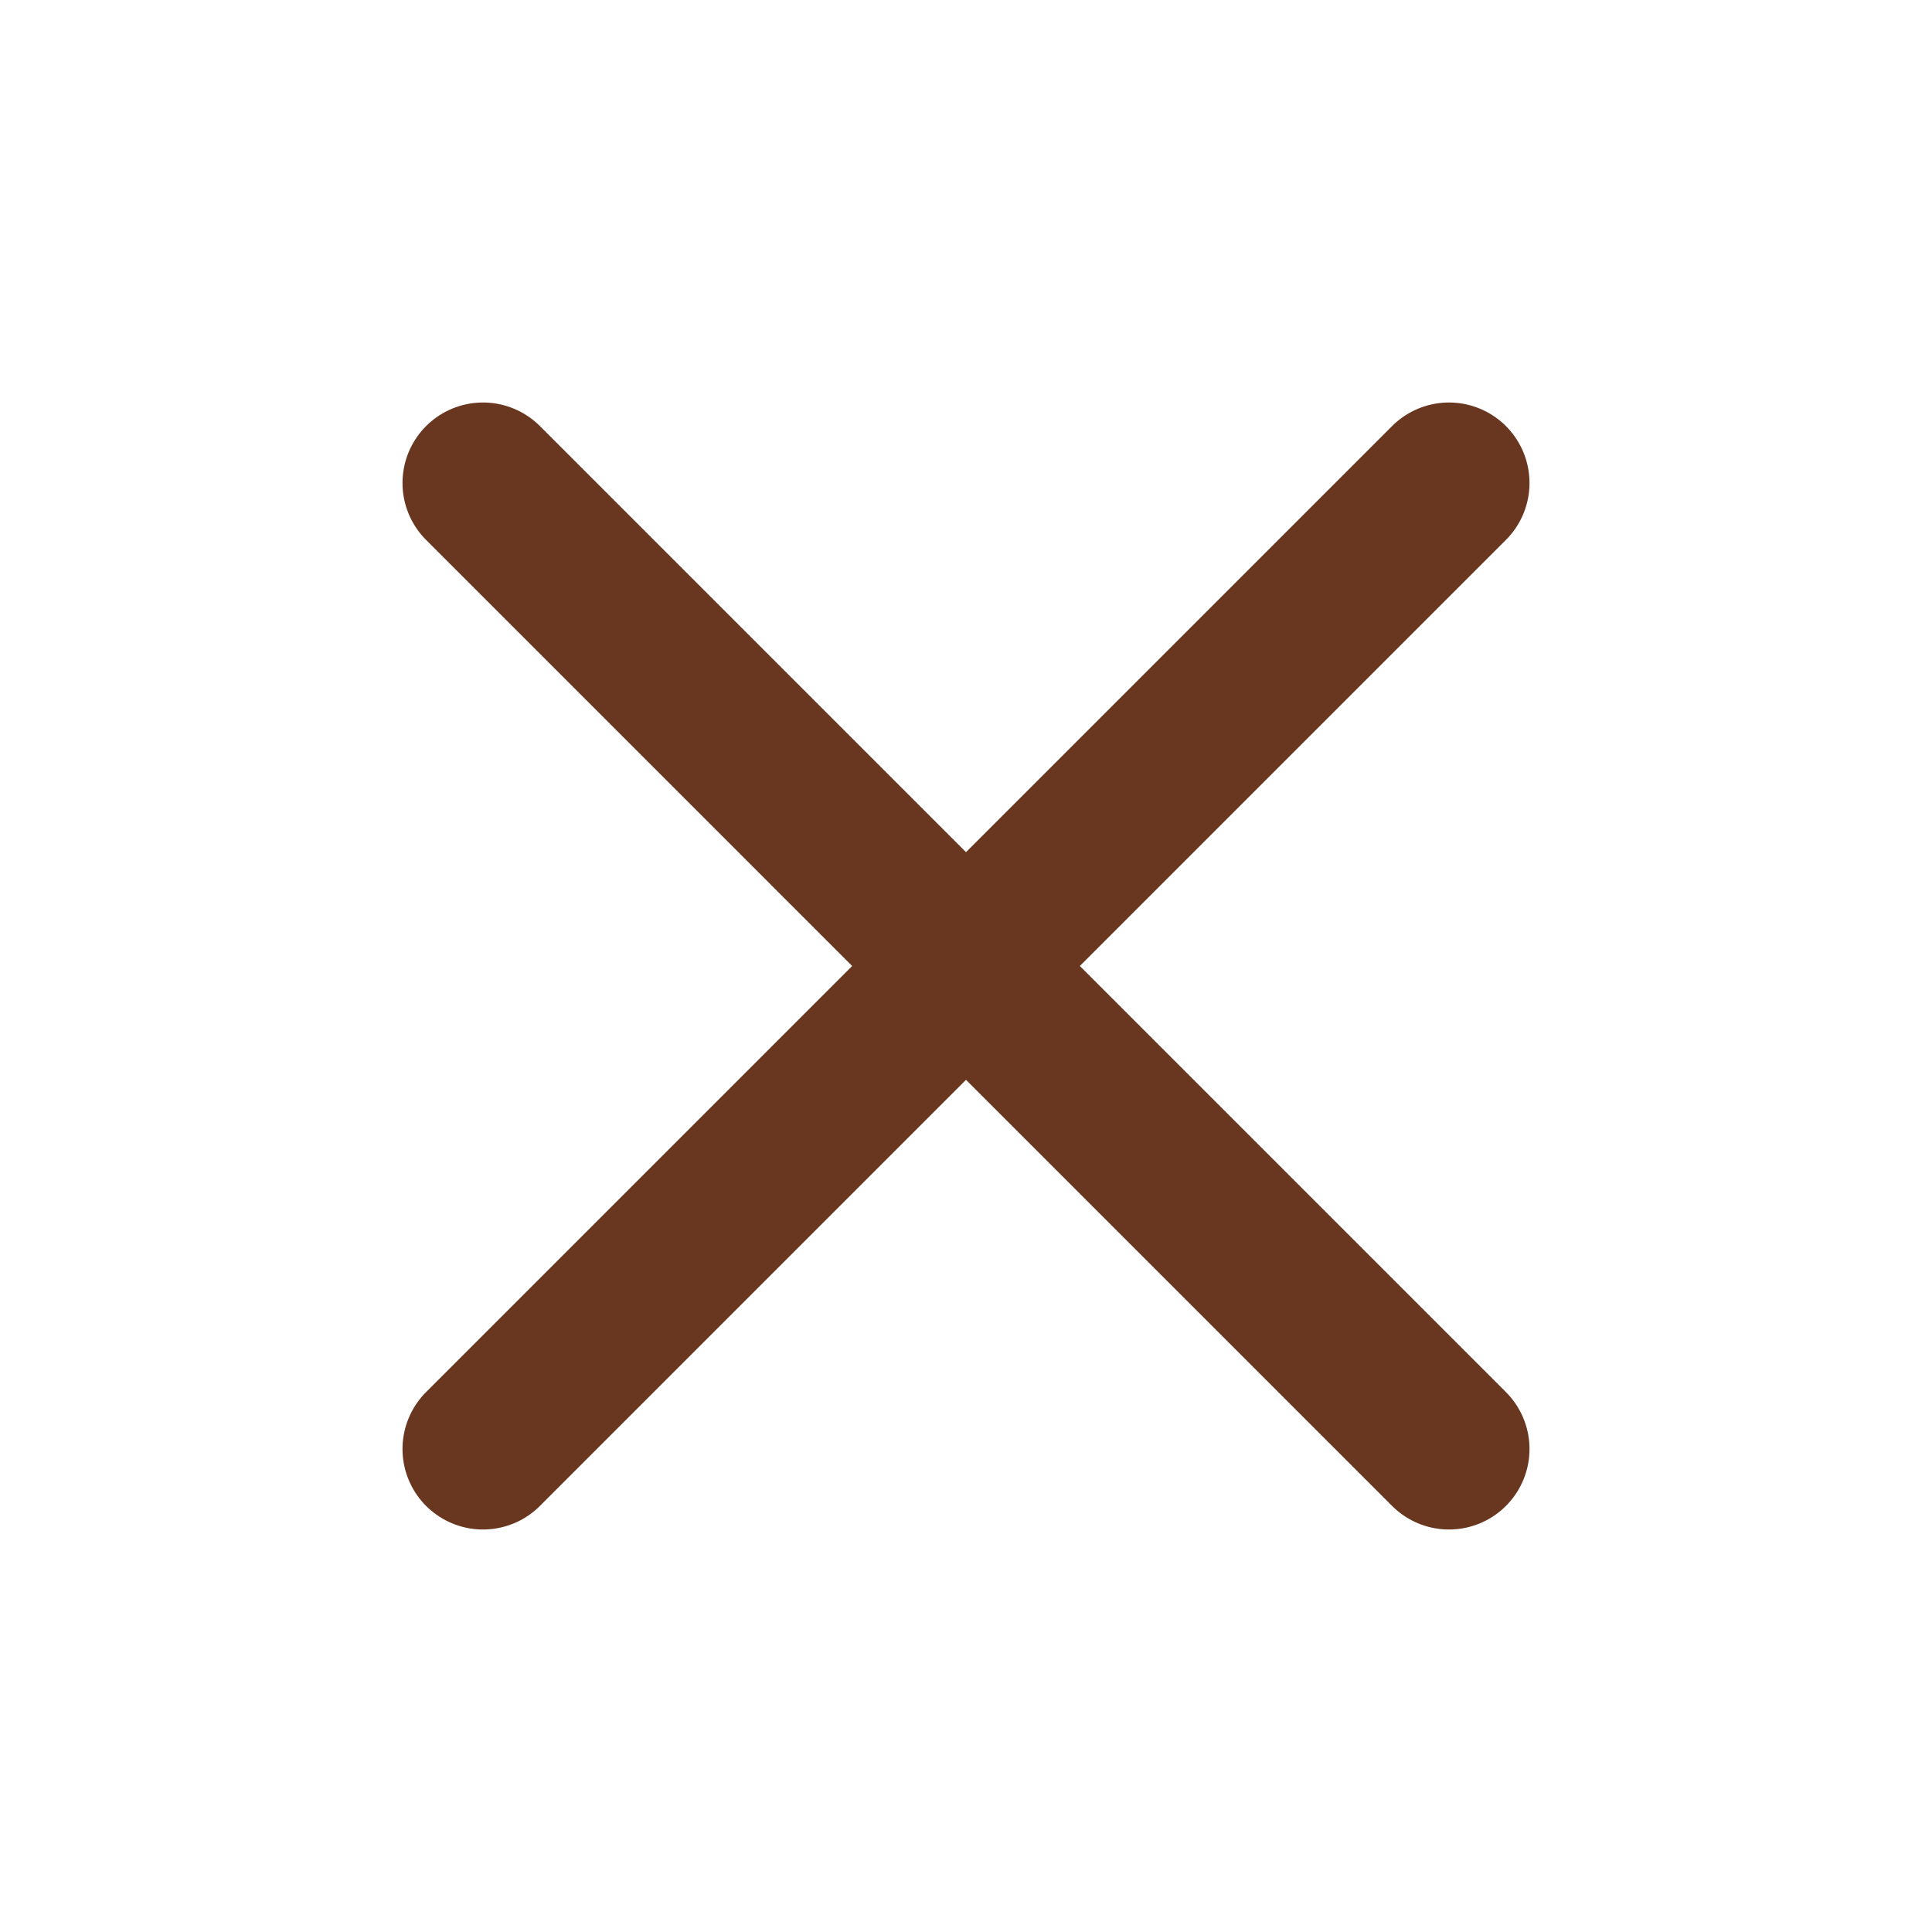
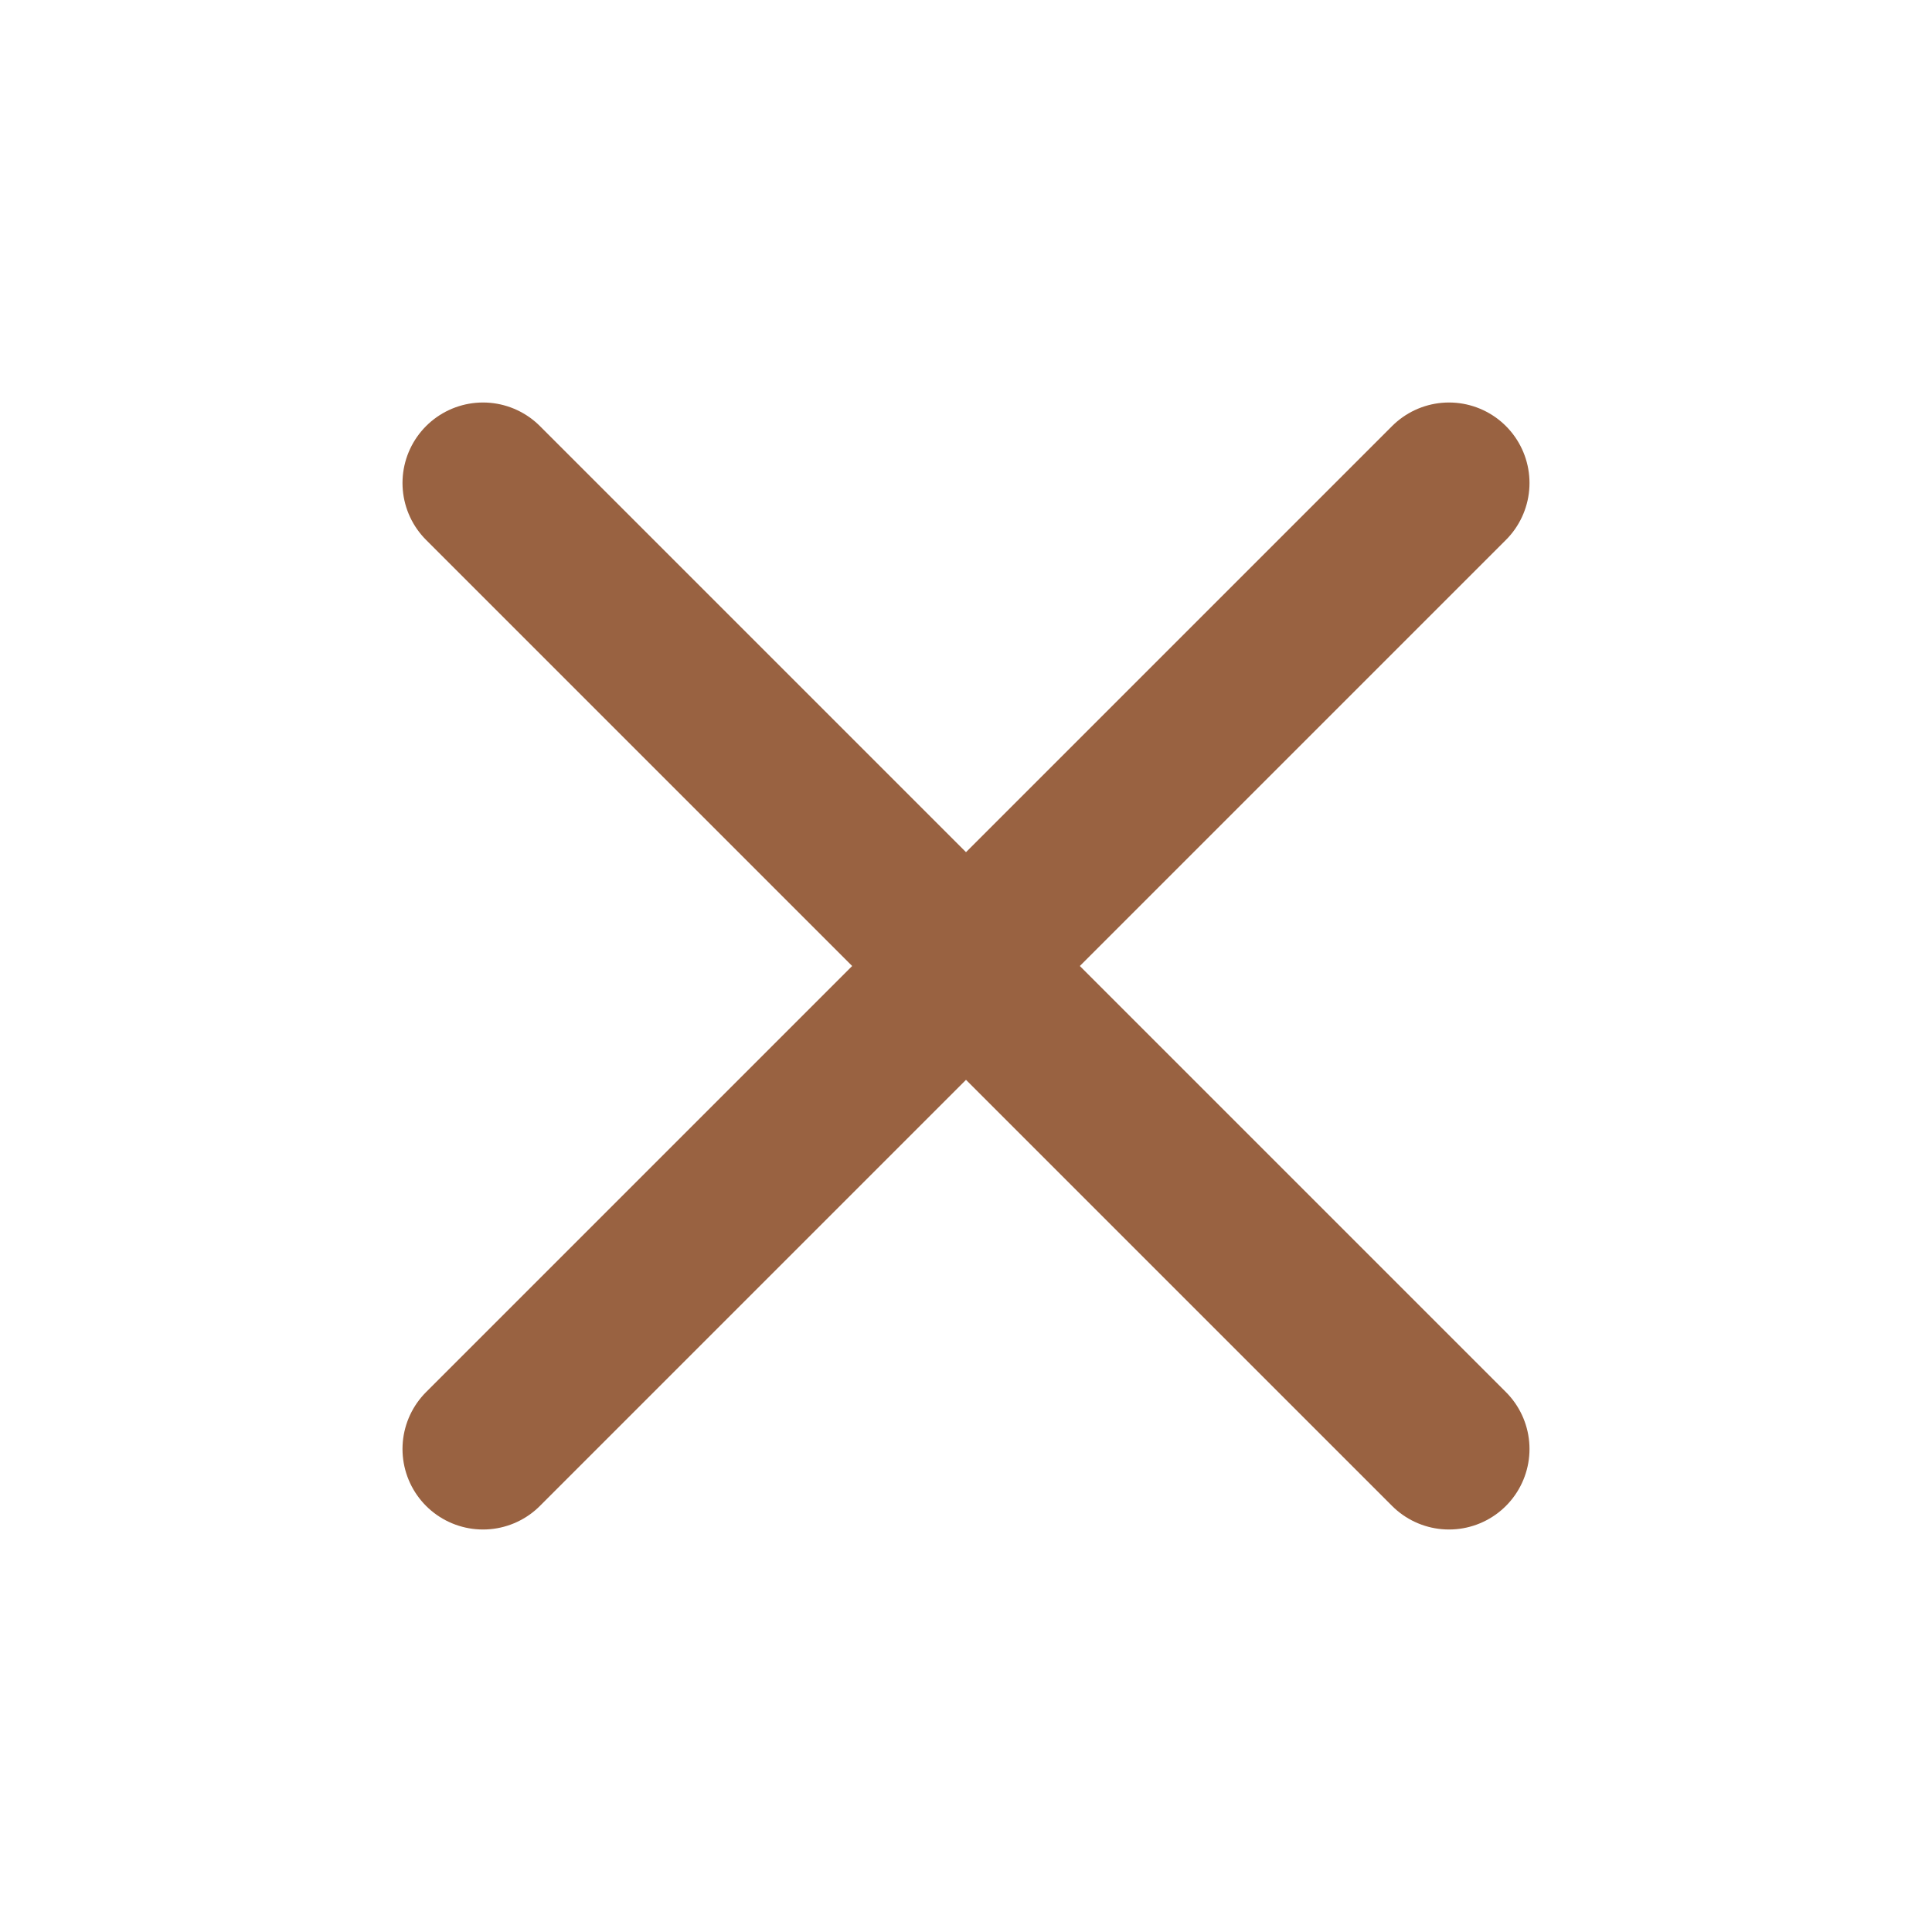
- <svg xmlns="http://www.w3.org/2000/svg" width="26px" height="26px" viewBox="0 0 24 24" fill="none">
+ <svg xmlns="http://www.w3.org/2000/svg" width="32px" height="32px" viewBox="0 0 24 24" fill="none">
  <g id="Menu / Close_MD">
-     <path id="Vector" d="M18 18L12 12M12 12L6 6M12 12L18 6M12 12L6 18" stroke="#693720" stroke-width="2" stroke-linecap="round" stroke-linejoin="round" />
+     <path id="Vector" d="M18 18L12 12M12 12L6 6M12 12L18 6M12 12L6 18" stroke="#996241" stroke-width="2" stroke-linecap="round" stroke-linejoin="round" />
  </g>
</svg>
